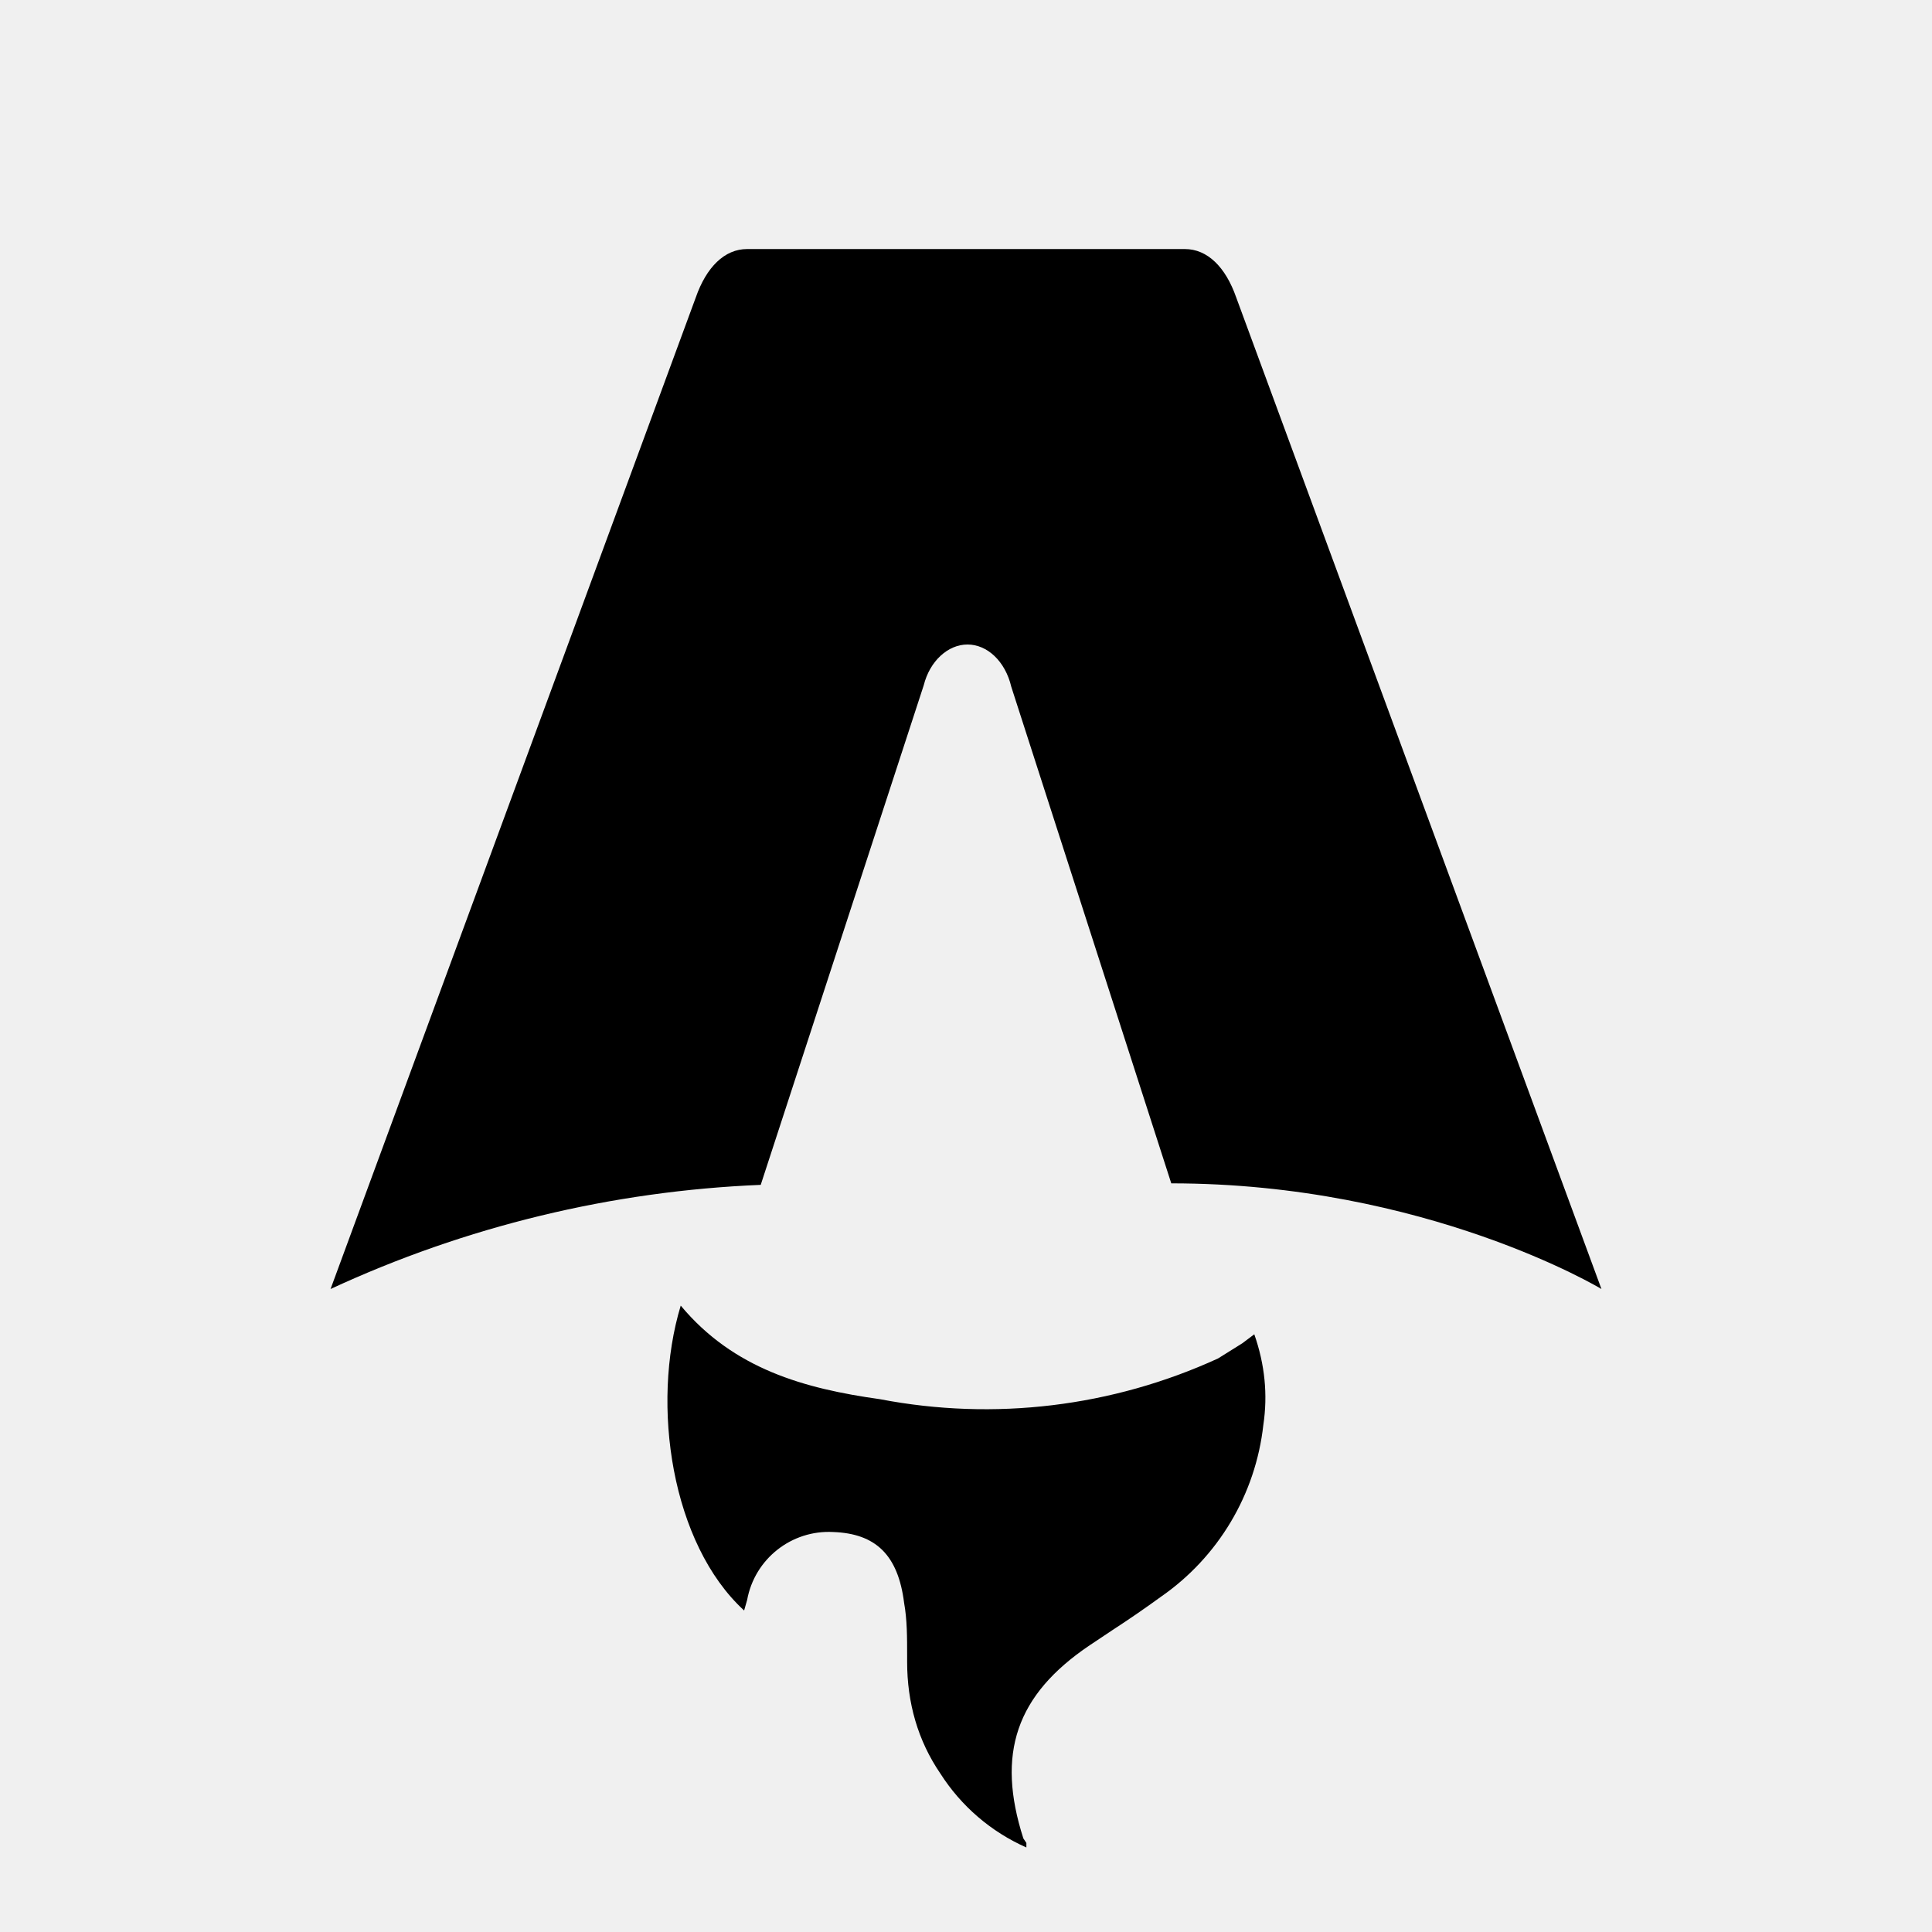
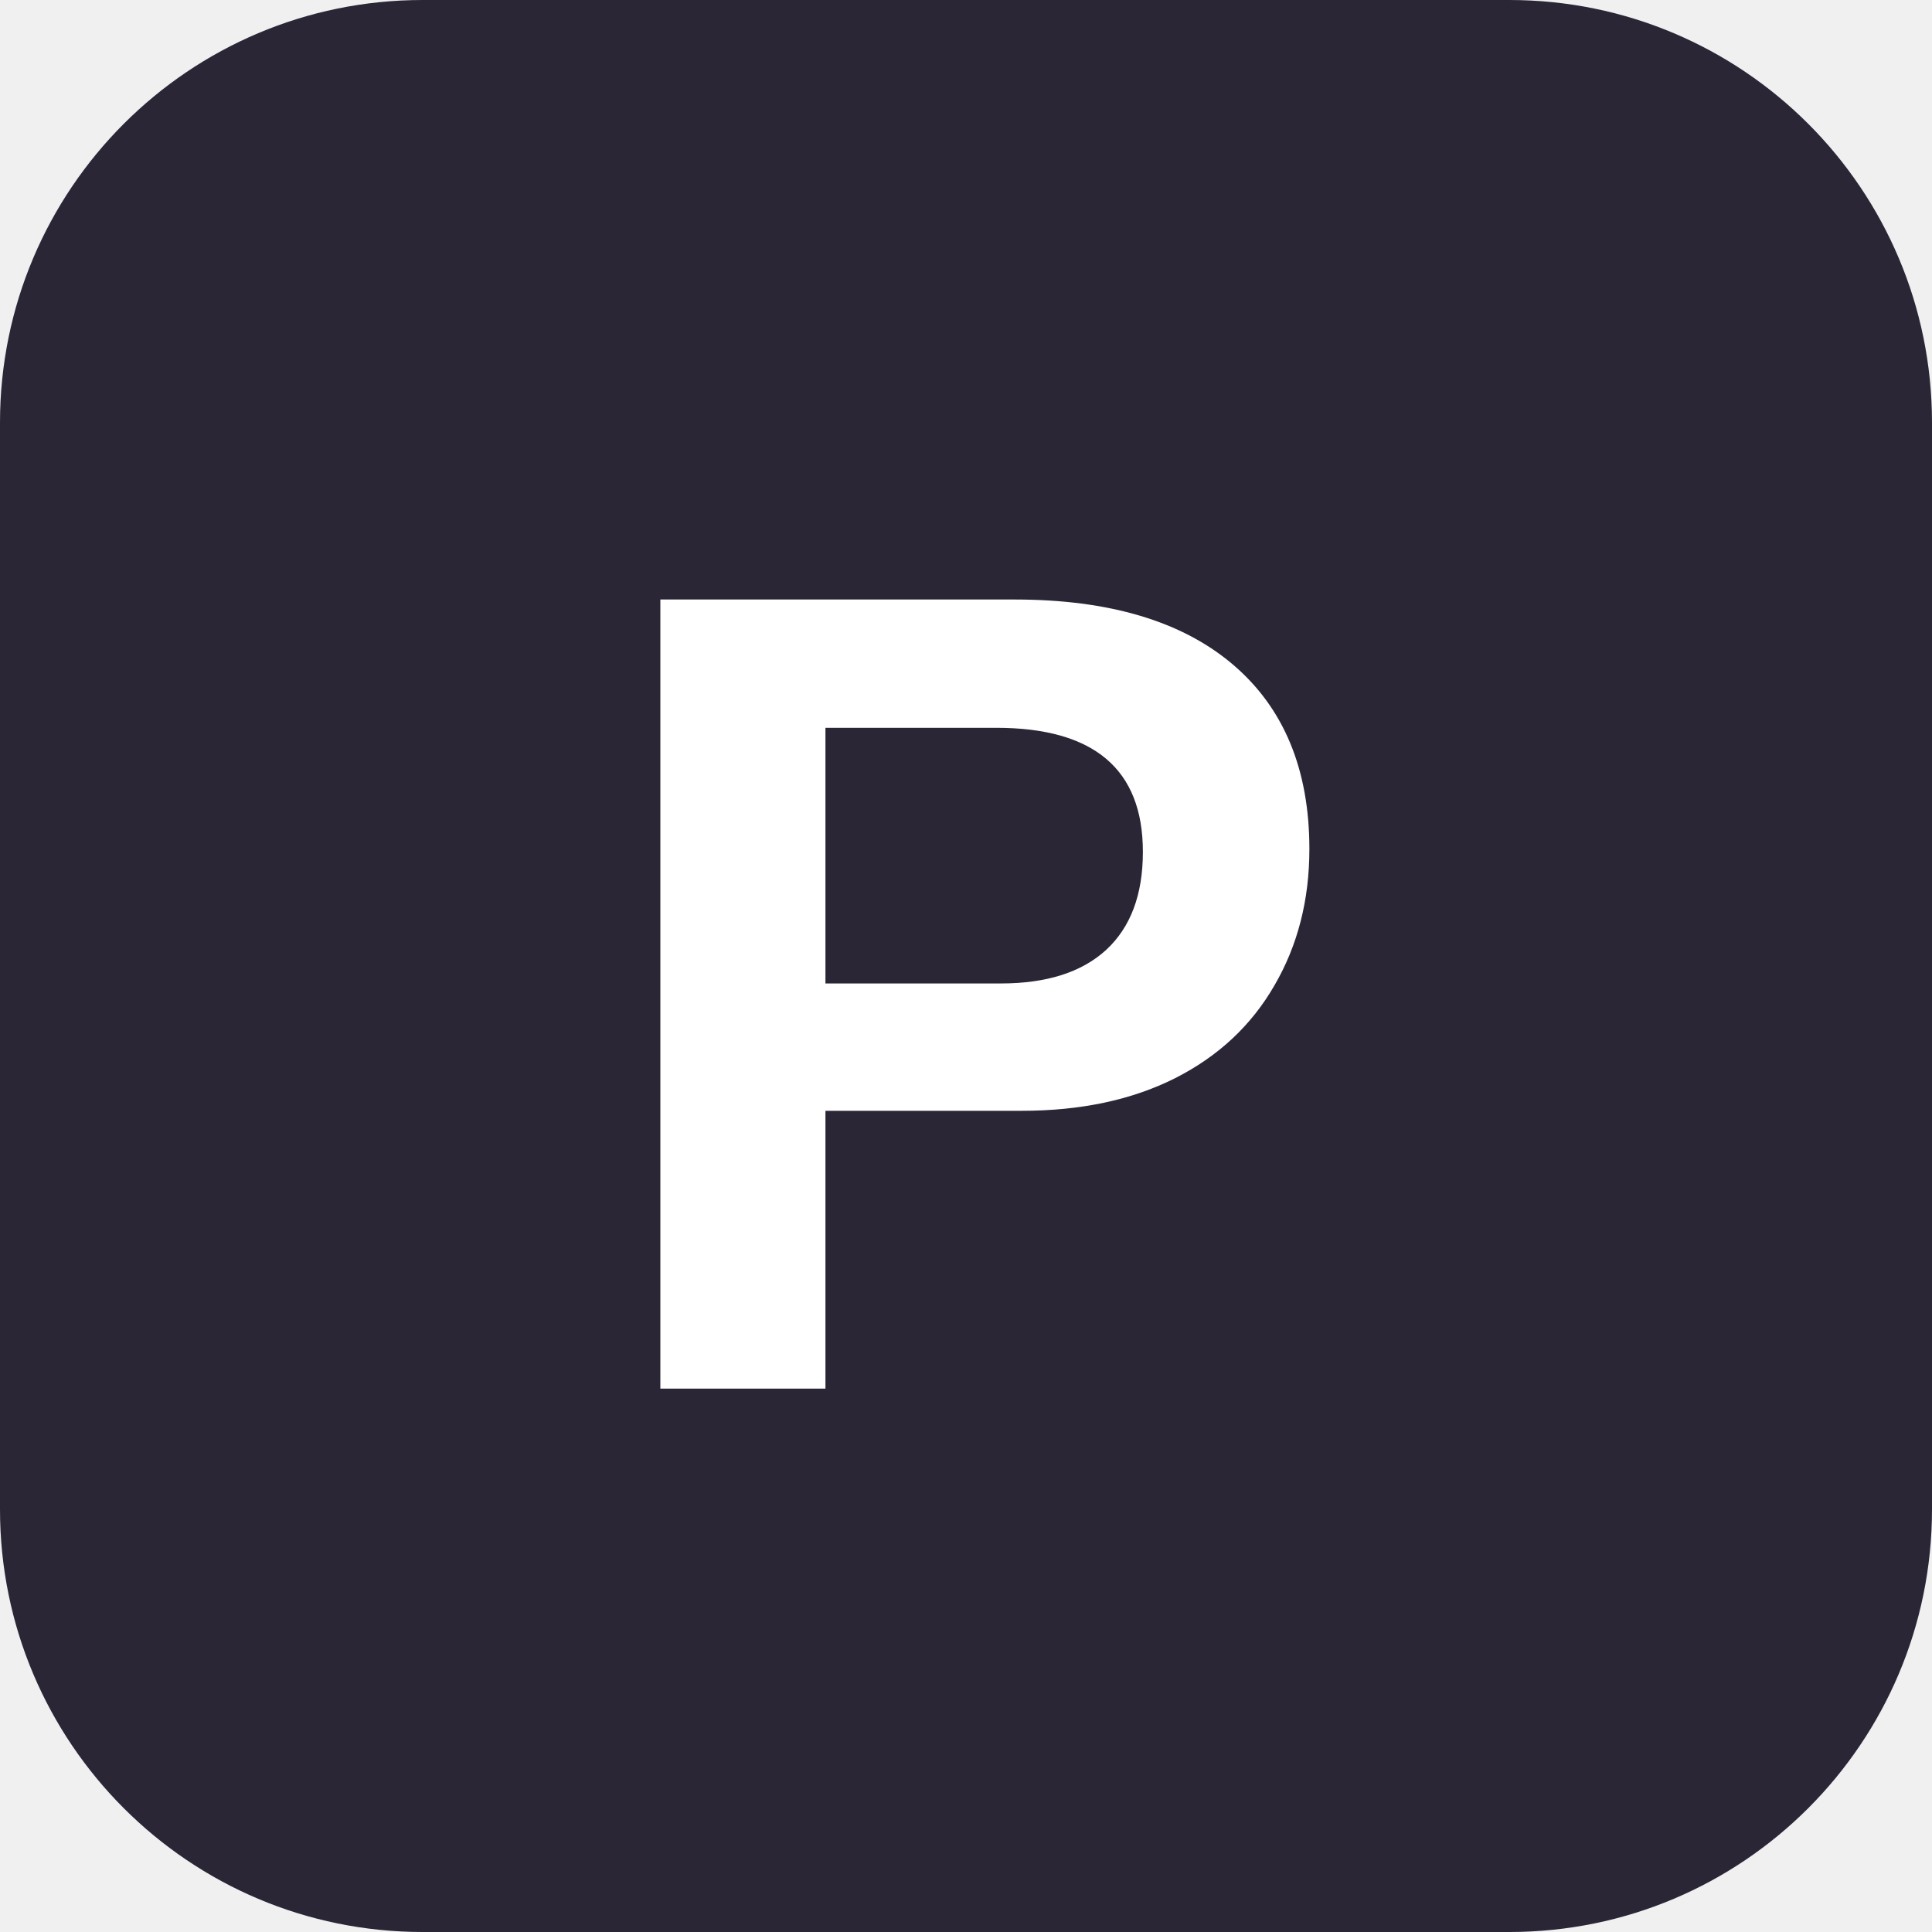
- <svg xmlns="http://www.w3.org/2000/svg" fill="none" viewBox="0 0 128 128">
-   <path d="M50.4 78.5a75.1 75.1 0 0 0-28.5 6.9l24.2-65.7c.7-2 1.9-3.2 3.4-3.2h29c1.5 0 2.7 1.2 3.4 3.2l24.2 65.7s-11.6-7-28.5-7L67 45.5c-.4-1.7-1.6-2.8-2.9-2.8-1.3 0-2.5 1.1-2.9 2.7L50.4 78.5Zm-1.1 28.2Zm-4.2-20.2c-2 6.6-.6 15.8 4.2 20.2a17.5 17.5 0 0 1 .2-.7 5.5 5.5 0 0 1 5.7-4.5c2.8.1 4.3 1.5 4.7 4.7.2 1.1.2 2.3.2 3.5v.4c0 2.7.7 5.2 2.2 7.4a13 13 0 0 0 5.7 4.9v-.3l-.2-.3c-1.8-5.6-.5-9.5 4.4-12.8l1.5-1a73 73 0 0 0 3.2-2.2 16 16 0 0 0 6.8-11.4c.3-2 .1-4-.6-6l-.8.6-1.6 1a37 37 0 0 1-22.4 2.7c-5-.7-9.7-2-13.2-6.2Z" />
-   <style>
-         path { fill: #000; }
-         @media (prefers-color-scheme: dark) {
-             path { fill: #FFF; }
-         }
-     </style>
+ <svg xmlns="http://www.w3.org/2000/svg" viewBox="0 0 64 64" width="64" height="64">
+   <rect width="64" height="64" rx="14" fill="#2a2636" />
+   <text x="32" y="46" font-family="Arial, Helvetica, sans-serif" font-weight="800" font-size="38" fill="#ffffff" text-anchor="middle">P</text>
</svg>
